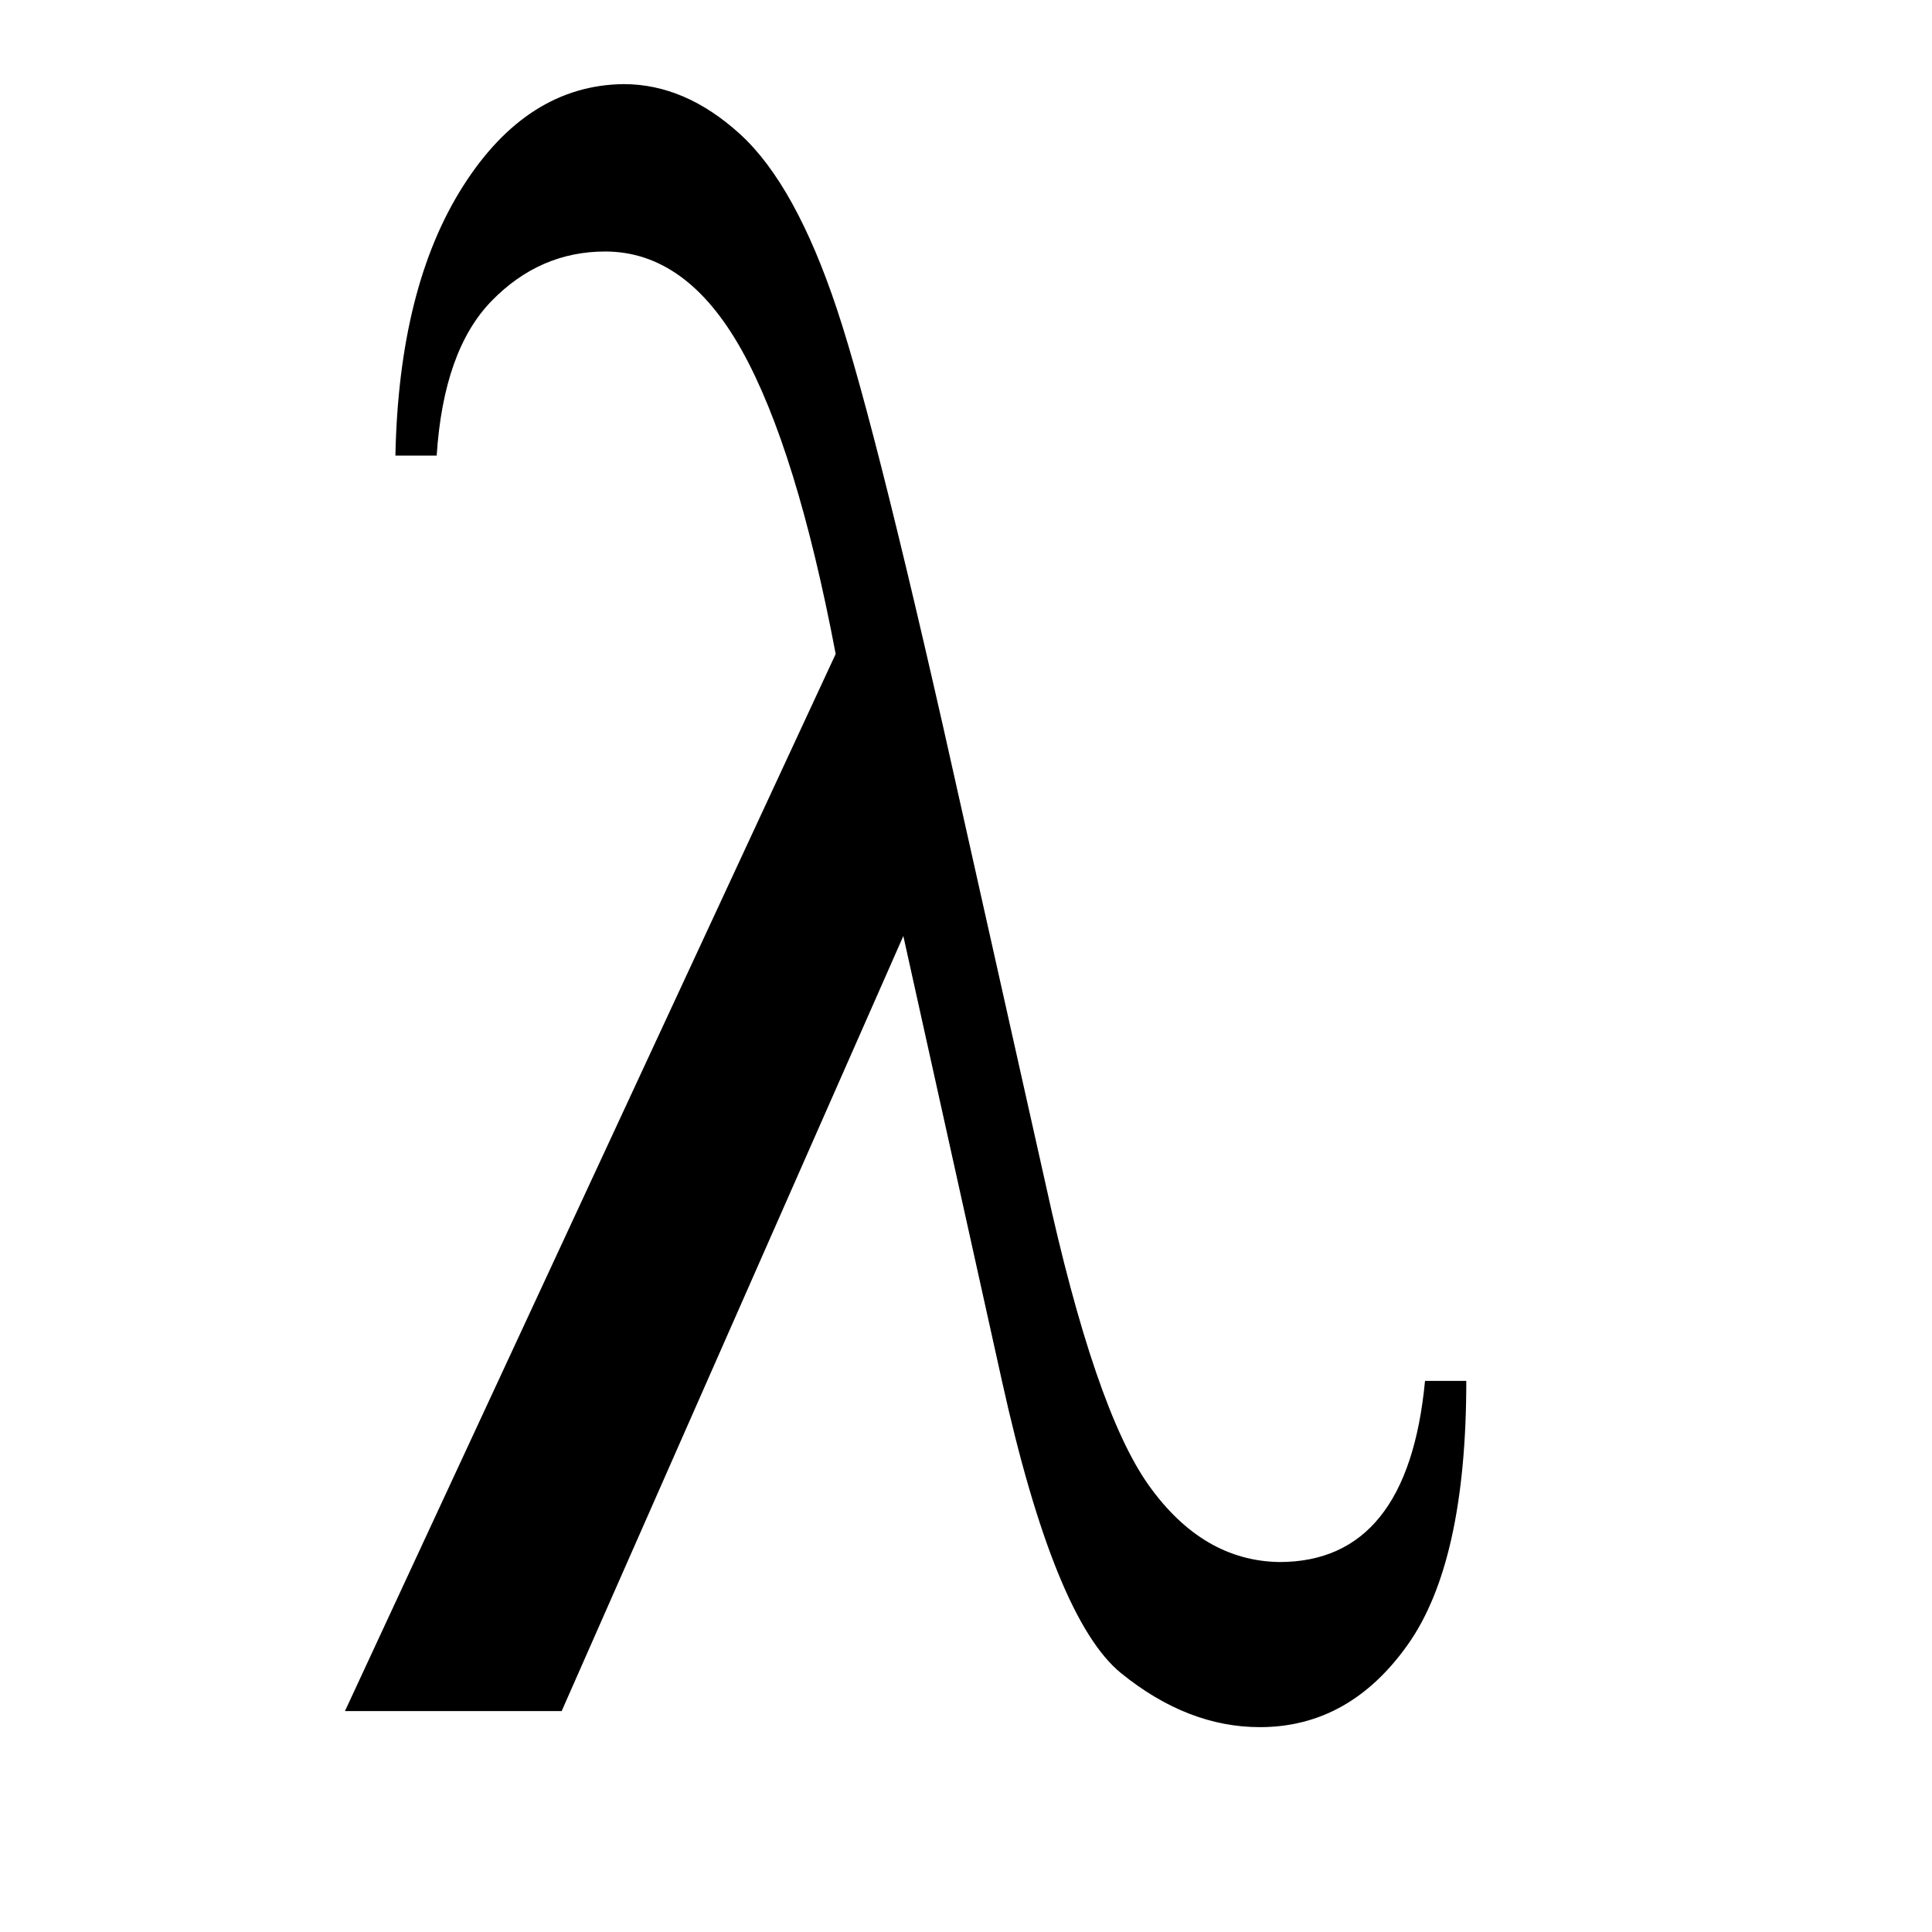
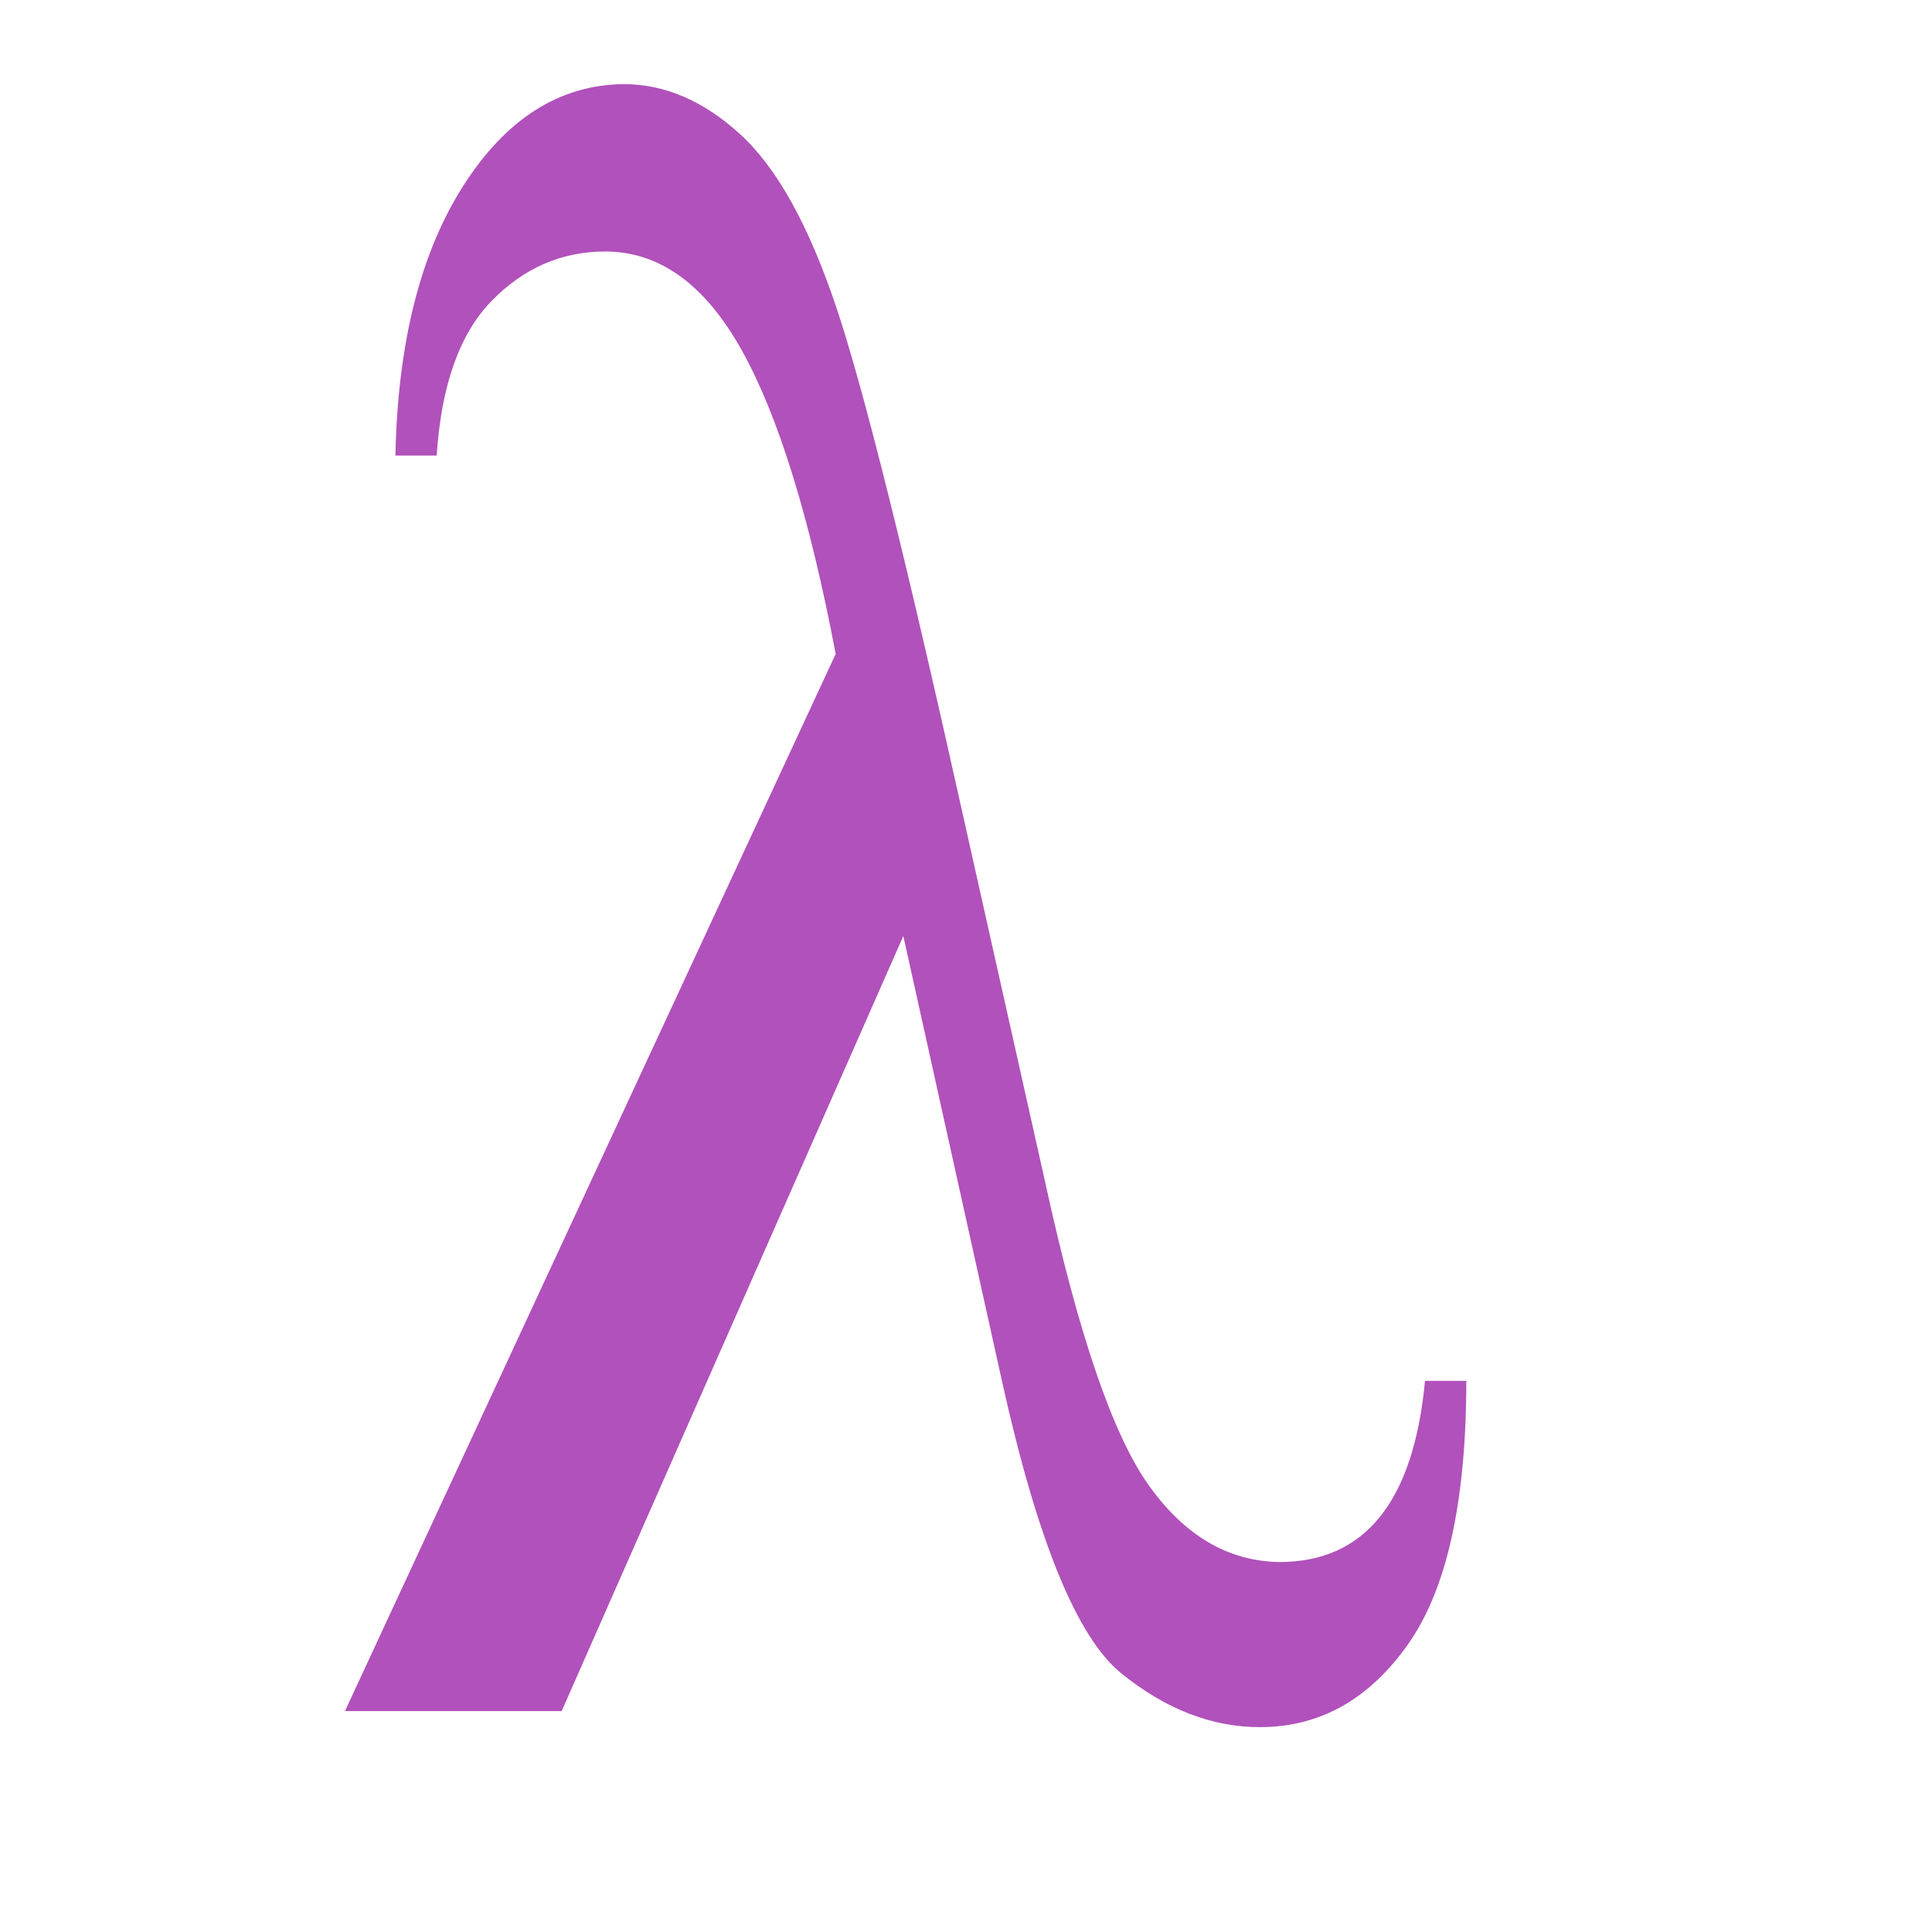
- <svg xmlns="http://www.w3.org/2000/svg" width="300pt" height="300pt" id="svg1313">
-   <defs id="defs1315" />
-   <g id="layer1">
-     <g transform="matrix(0.237384,0,0,-0.237384,65.48462,354.2623)" id="g8">
-       <path d="M 967,288 L 1003,288 C 1003,182.667 986,106 952,58 C 918,10 875,-14 823,-14 C 781,-14 740.667,1.667 702,33 C 663.333,64.333 628.667,149.333 598,288 L 512,676 L 214,0 L 25,0 L 453,922 C 430.333,1041.333 403,1129.667 371,1187 C 339,1244.333 299.333,1273 252,1273 C 214,1273 181,1258.667 153,1230 C 125,1201.333 109,1156.333 105,1095 L 69,1095 C 71,1193 90.667,1271.333 128,1330 C 165.333,1388.667 212,1418.333 268,1419 C 304,1419 338,1404.333 370,1375 C 402,1345.667 430,1295 454,1223 C 478,1151 515,1002.333 565,777 L 636,460 C 664.667,328.667 694.667,241 726,197 C 757.333,153 795.333,130.667 840,130 C 914.667,130 957,182.667 967,288 z " id="path10" style="fill:black" />
-     </g>
-   </g>
+ <svg xmlns="http://www.w3.org/2000/svg" width="400" height="400">
+   <path d="M295.035 285.896h8.546c0 25.004-4.036 43.204-12.107 54.598-8.07 11.394-18.278 17.092-30.622 17.092-9.97 0-19.545-3.72-28.724-11.157-9.179-7.438-17.408-27.616-24.688-60.533l-20.415-92.105-70.74 160.471H71.419l101.6-218.868c-5.38-28.328-11.869-49.296-19.465-62.907-7.596-13.61-17.012-20.415-28.249-20.415-9.02 0-16.854 3.403-23.5 10.208-6.647 6.805-10.446 17.487-11.395 32.047h-8.546c.475-23.264 5.143-41.859 14.006-55.785 8.862-13.927 19.94-20.97 33.234-21.128 8.545 0 16.616 3.482 24.213 10.445 7.596 6.964 14.243 18.991 19.94 36.083 5.697 17.091 14.48 52.382 26.35 105.873l16.854 75.25c6.805 31.177 13.926 51.988 21.364 62.433 7.438 10.445 16.459 15.746 27.062 15.904 17.725 0 27.774-12.502 30.148-37.506z" fill="#B151BB" />
</svg>
